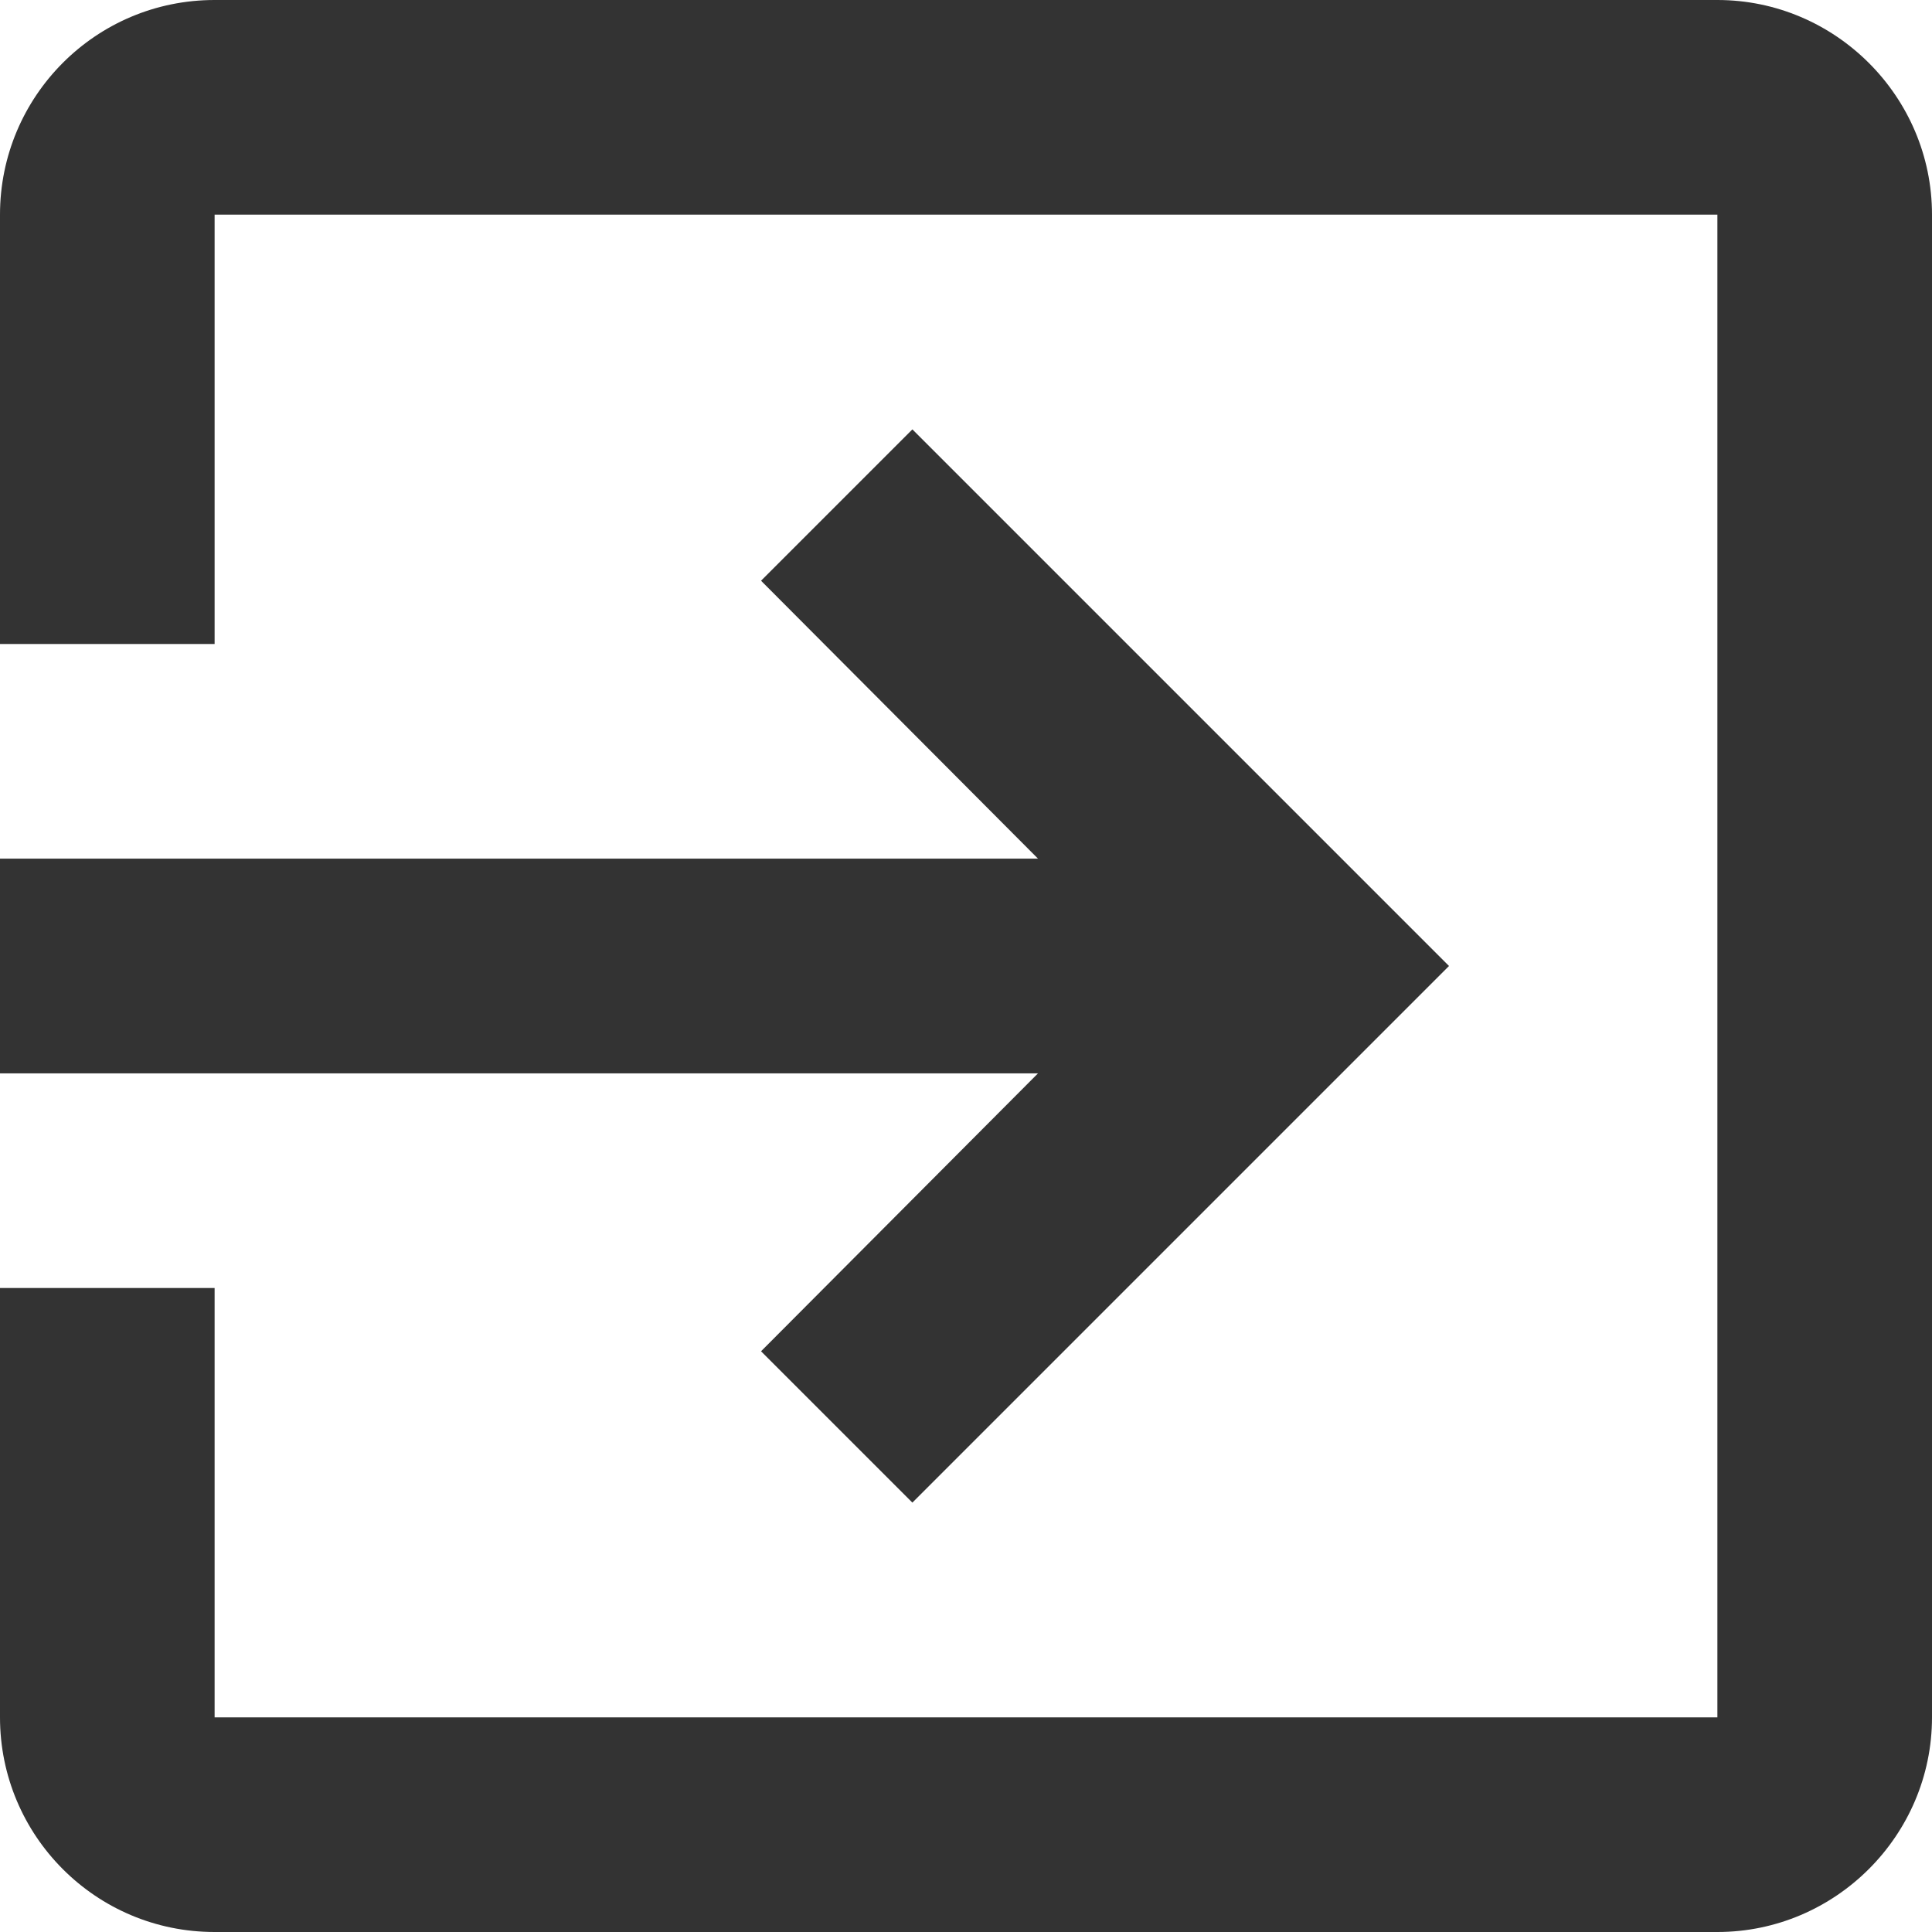
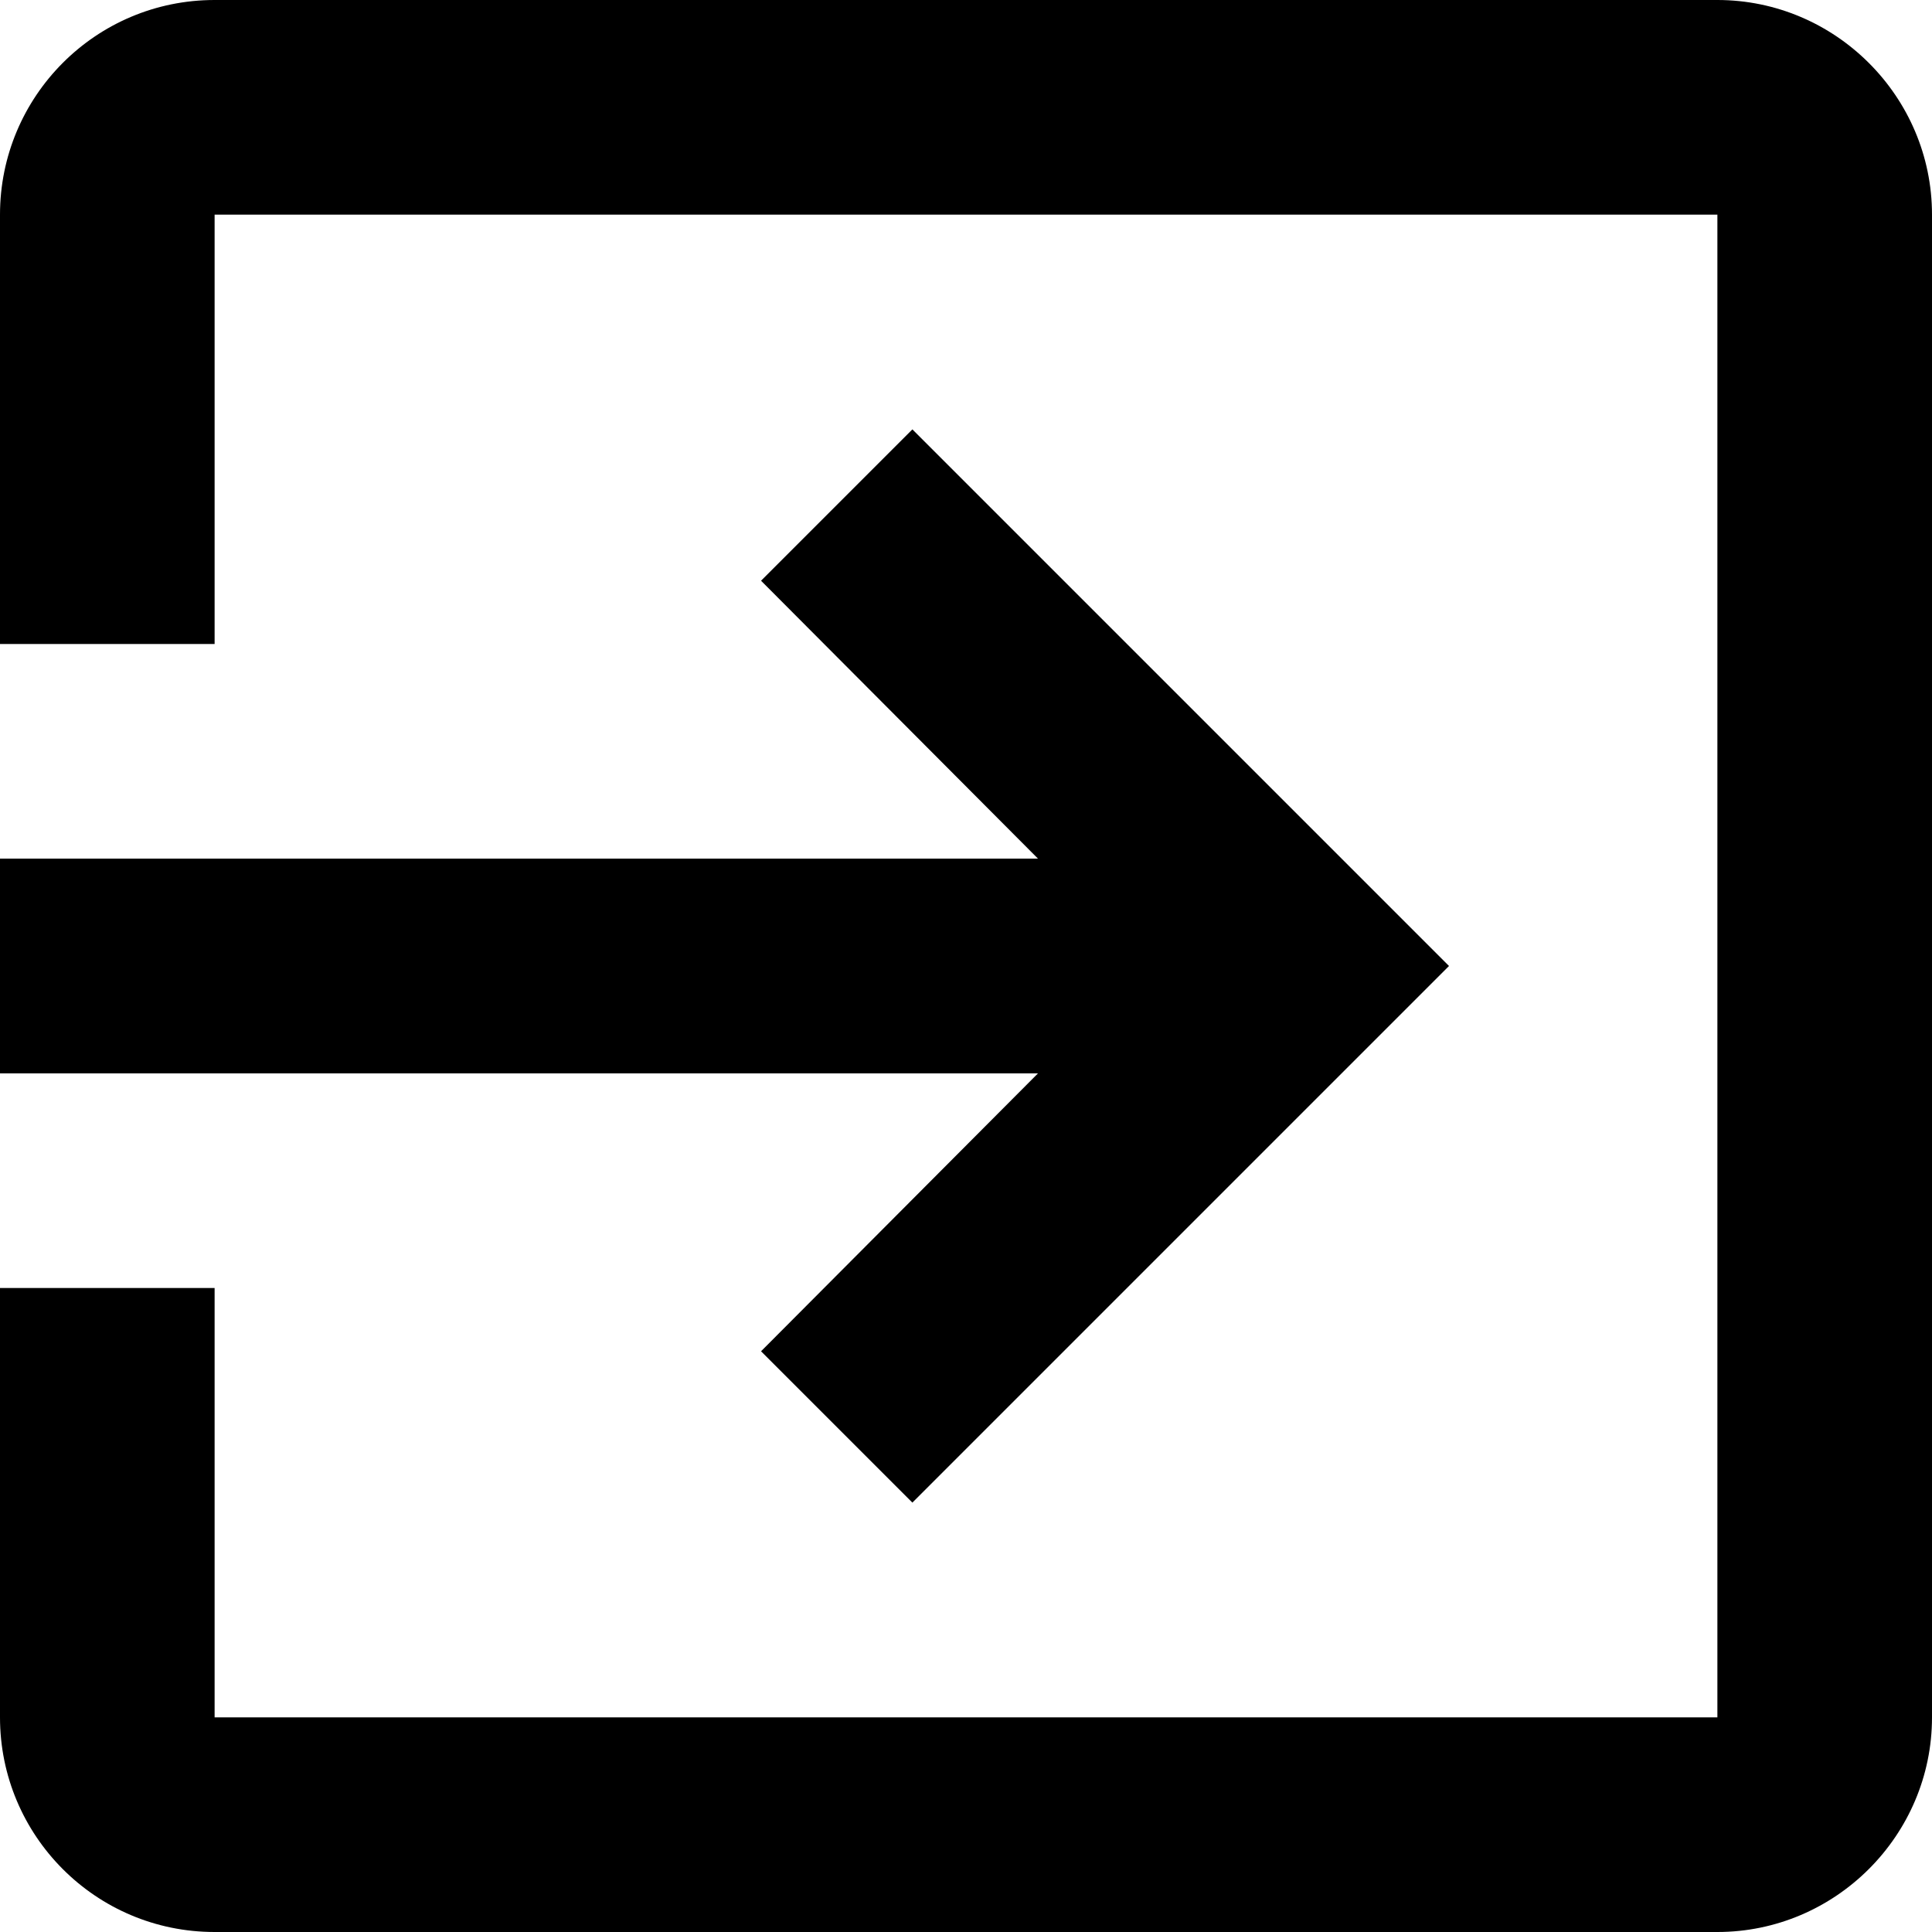
<svg xmlns="http://www.w3.org/2000/svg" width="12" height="12" viewBox="0 0 12 12">
-   <g fill="none" fill-rule="evenodd">
-     <path d="M-2-2h16v16H-2" />
-     <path d="M4.727 8.393l.94.94L9 6 5.667 2.667l-.94.94 1.72 1.726H0v1.334h6.447l-1.72 1.726zM10.667 0H1.333C.593 0 0 .6 0 1.333V4h1.333V1.333h9.334v9.334H1.333V8H0v2.667C0 11.4.593 12 1.333 12h9.334C11.4 12 12 11.4 12 10.667V1.333C12 .6 11.4 0 10.667 0z" fill="#333" />
-   </g>
+   <path d="M4.727 8.393l.94.94L9 6 5.667 2.667l-.94.94 1.72 1.726H0v1.334h6.447l-1.72 1.726zM10.667 0H1.333C.593 0 0 .6 0 1.333V4h1.333V1.333h9.334v9.334H1.333V8H0v2.667C0 11.4.593 12 1.333 12h9.334C11.4 12 12 11.4 12 10.667V1.333C12 .6 11.4 0 10.667 0z" />
</svg>
